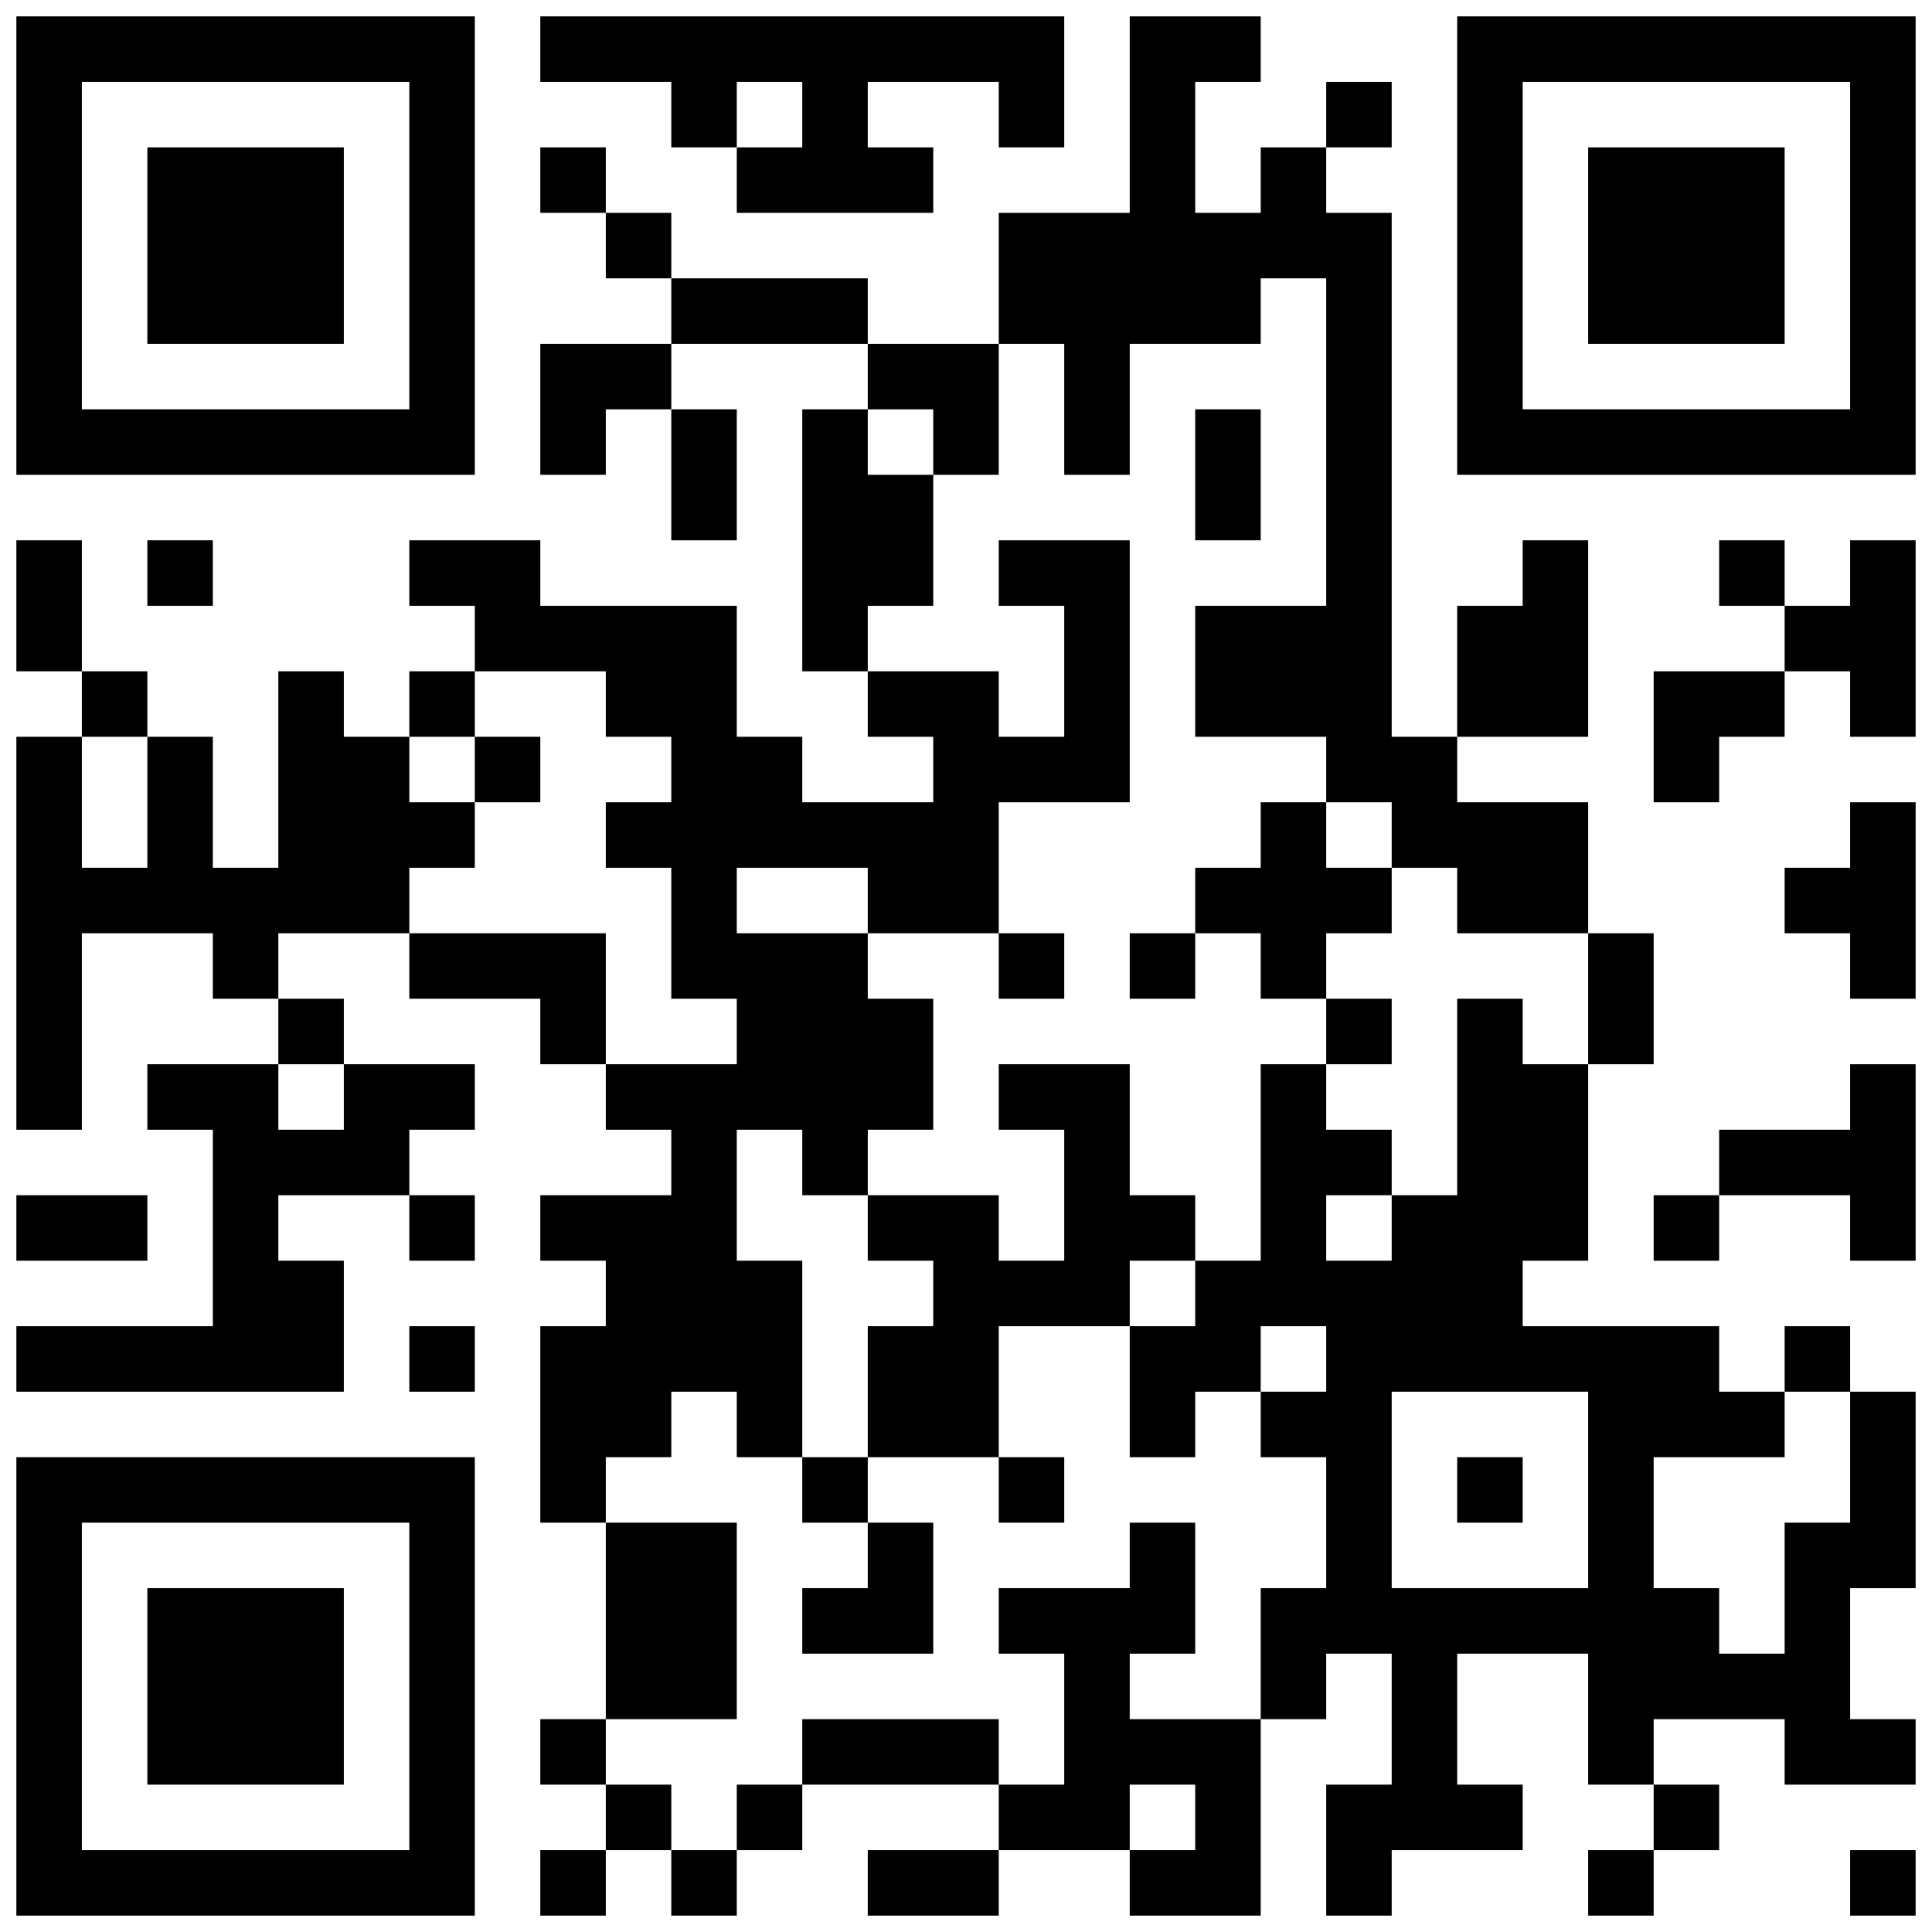
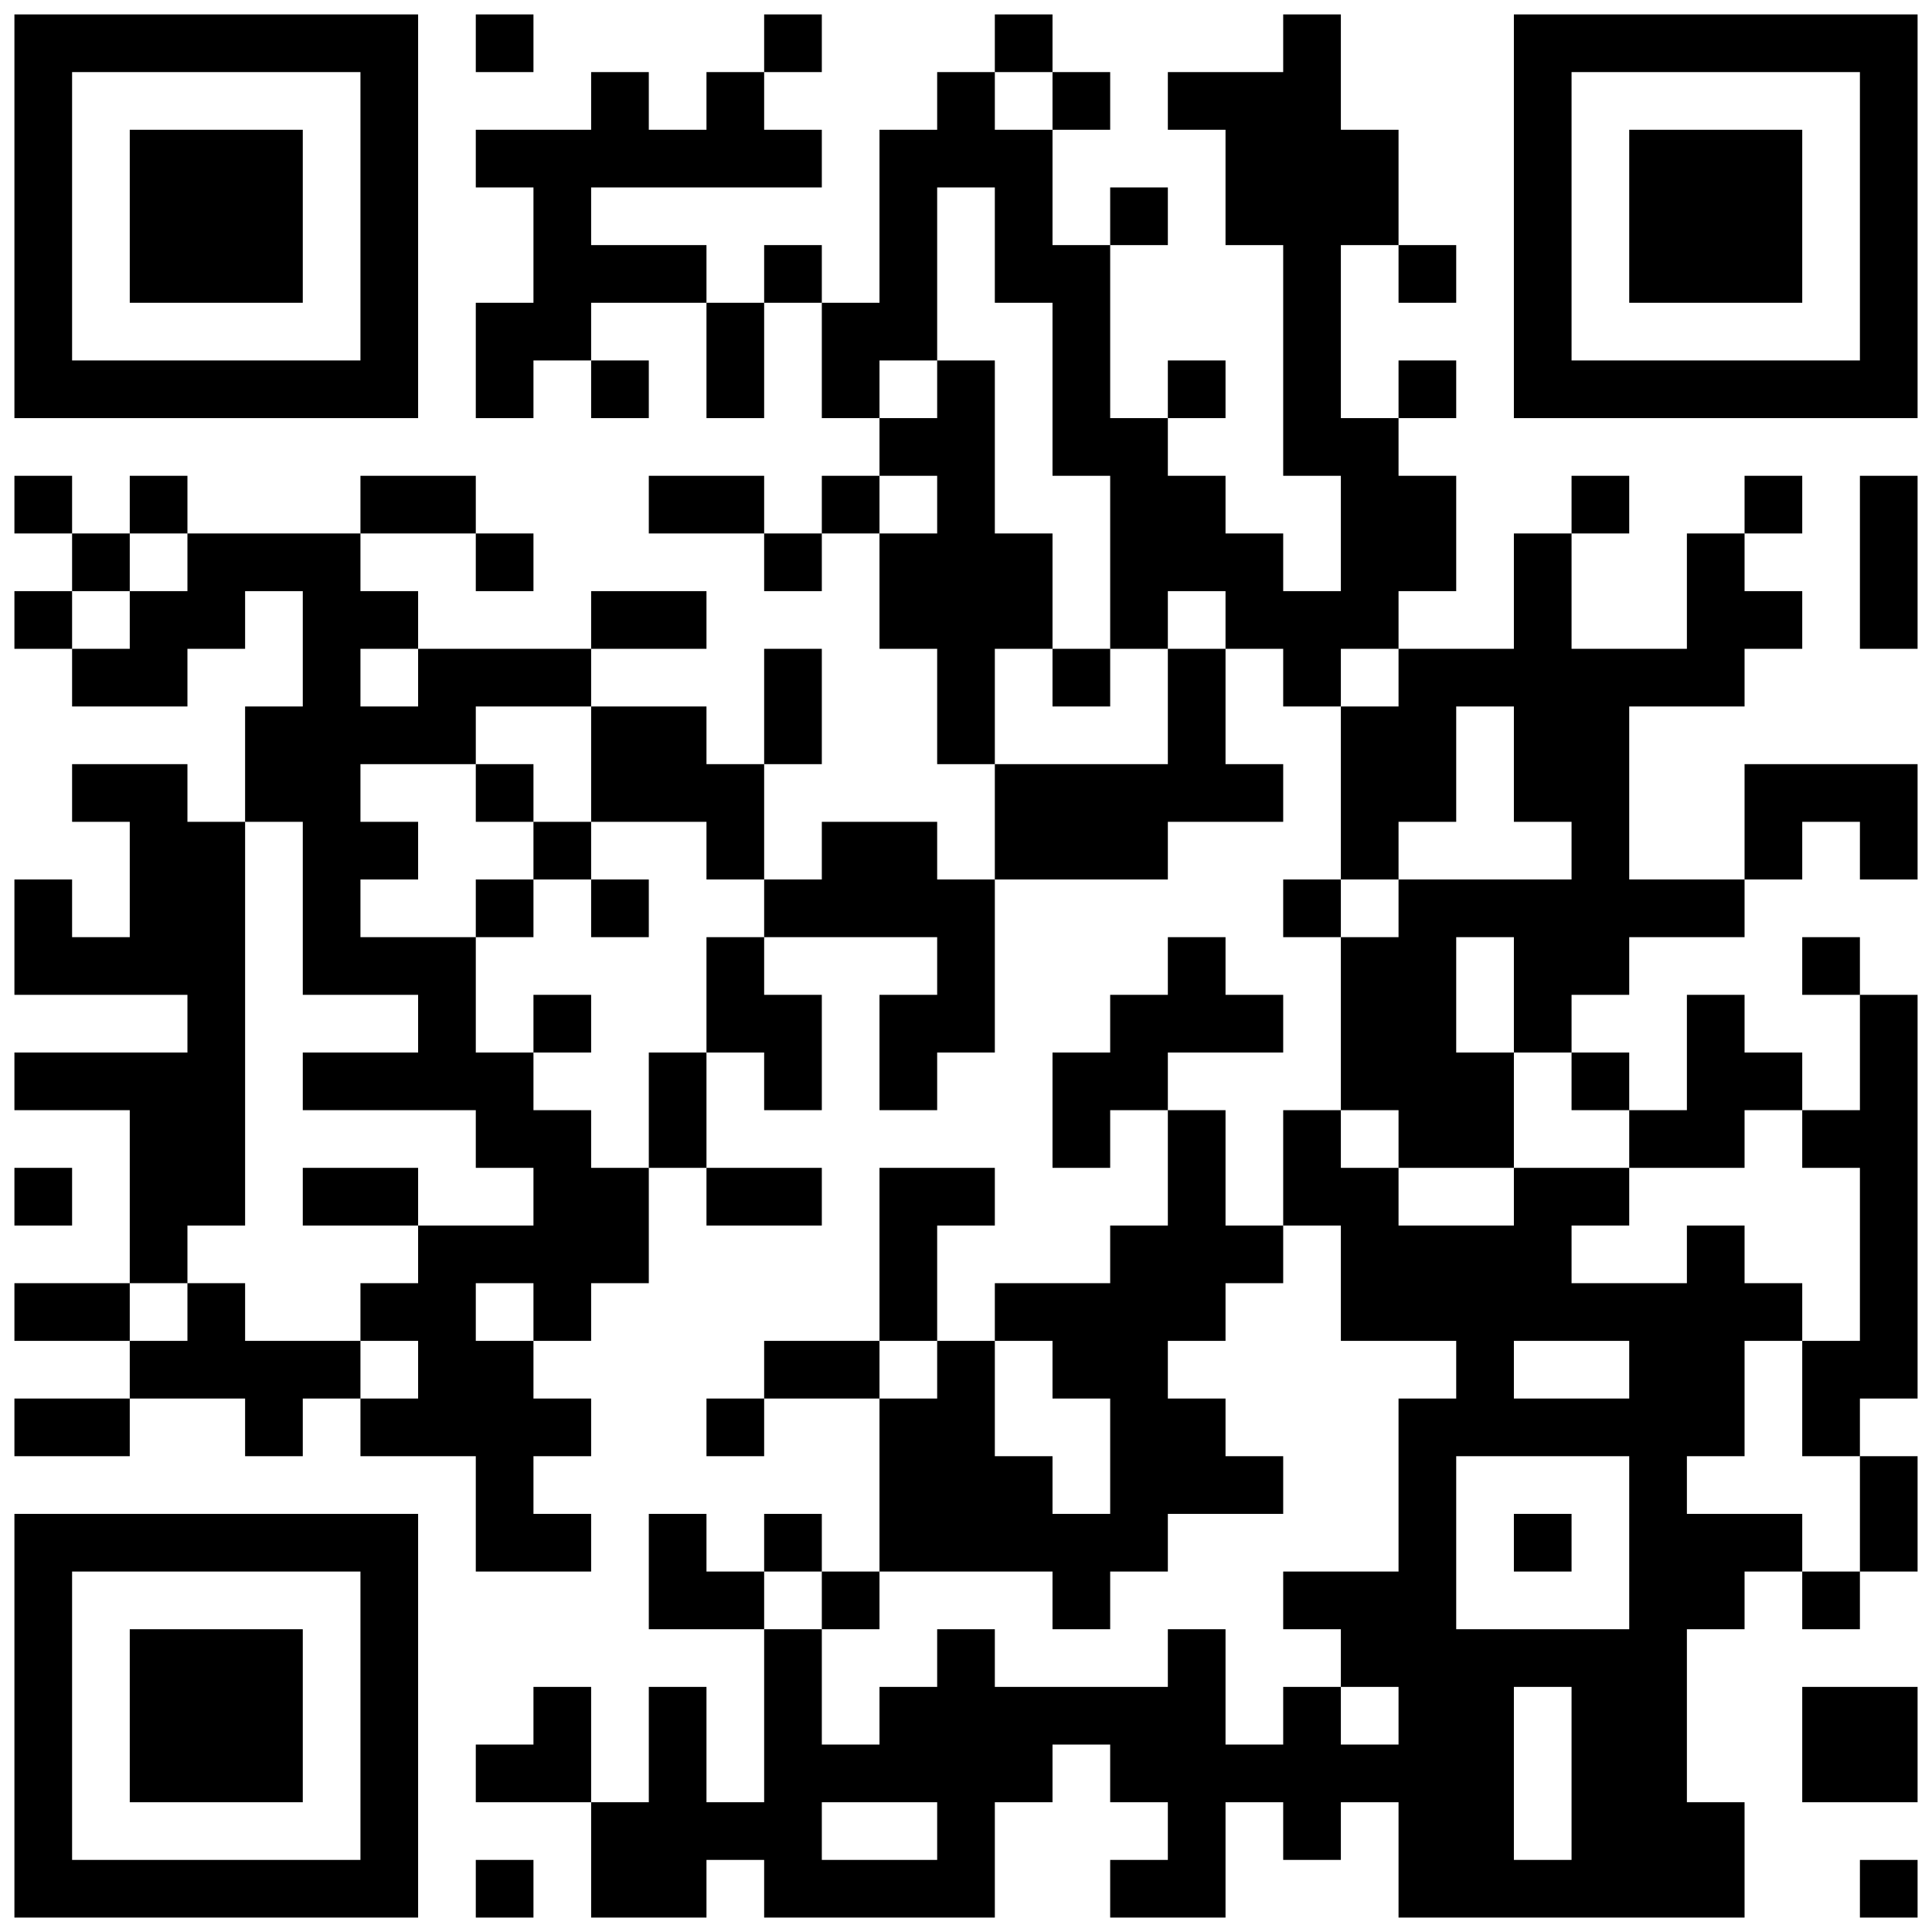
- <svg xmlns="http://www.w3.org/2000/svg" version="1.1" viewBox="0 0 118 118" preserveAspectRatio="xMinYMin meet">
+ <svg xmlns="http://www.w3.org/2000/svg" version="1.1" viewBox="0 0 134 134" preserveAspectRatio="xMinYMin meet">
  <rect width="100%" height="100%" fill="white" cx="0" cy="0" />
-   <path d="M1,1l4,0 0,4 -4,0 0,-4z M5,1l4,0 0,4 -4,0 0,-4z M9,1l4,0 0,4 -4,0 0,-4z M13,1l4,0 0,4 -4,0 0,-4z M17,1l4,0 0,4 -4,0 0,-4z M21,1l4,0 0,4 -4,0 0,-4z M25,1l4,0 0,4 -4,0 0,-4z M33,1l4,0 0,4 -4,0 0,-4z M37,1l4,0 0,4 -4,0 0,-4z M41,1l4,0 0,4 -4,0 0,-4z M45,1l4,0 0,4 -4,0 0,-4z M49,1l4,0 0,4 -4,0 0,-4z M53,1l4,0 0,4 -4,0 0,-4z M57,1l4,0 0,4 -4,0 0,-4z M61,1l4,0 0,4 -4,0 0,-4z M69,1l4,0 0,4 -4,0 0,-4z M73,1l4,0 0,4 -4,0 0,-4z M89,1l4,0 0,4 -4,0 0,-4z M93,1l4,0 0,4 -4,0 0,-4z M97,1l4,0 0,4 -4,0 0,-4z M101,1l4,0 0,4 -4,0 0,-4z M105,1l4,0 0,4 -4,0 0,-4z M109,1l4,0 0,4 -4,0 0,-4z M113,1l4,0 0,4 -4,0 0,-4z M1,5l4,0 0,4 -4,0 0,-4z M25,5l4,0 0,4 -4,0 0,-4z M41,5l4,0 0,4 -4,0 0,-4z M49,5l4,0 0,4 -4,0 0,-4z M61,5l4,0 0,4 -4,0 0,-4z M69,5l4,0 0,4 -4,0 0,-4z M81,5l4,0 0,4 -4,0 0,-4z M89,5l4,0 0,4 -4,0 0,-4z M113,5l4,0 0,4 -4,0 0,-4z M1,9l4,0 0,4 -4,0 0,-4z M9,9l4,0 0,4 -4,0 0,-4z M13,9l4,0 0,4 -4,0 0,-4z M17,9l4,0 0,4 -4,0 0,-4z M25,9l4,0 0,4 -4,0 0,-4z M33,9l4,0 0,4 -4,0 0,-4z M45,9l4,0 0,4 -4,0 0,-4z M49,9l4,0 0,4 -4,0 0,-4z M53,9l4,0 0,4 -4,0 0,-4z M69,9l4,0 0,4 -4,0 0,-4z M77,9l4,0 0,4 -4,0 0,-4z M89,9l4,0 0,4 -4,0 0,-4z M97,9l4,0 0,4 -4,0 0,-4z M101,9l4,0 0,4 -4,0 0,-4z M105,9l4,0 0,4 -4,0 0,-4z M113,9l4,0 0,4 -4,0 0,-4z M1,13l4,0 0,4 -4,0 0,-4z M9,13l4,0 0,4 -4,0 0,-4z M13,13l4,0 0,4 -4,0 0,-4z M17,13l4,0 0,4 -4,0 0,-4z M25,13l4,0 0,4 -4,0 0,-4z M37,13l4,0 0,4 -4,0 0,-4z M61,13l4,0 0,4 -4,0 0,-4z M65,13l4,0 0,4 -4,0 0,-4z M69,13l4,0 0,4 -4,0 0,-4z M73,13l4,0 0,4 -4,0 0,-4z M77,13l4,0 0,4 -4,0 0,-4z M81,13l4,0 0,4 -4,0 0,-4z M89,13l4,0 0,4 -4,0 0,-4z M97,13l4,0 0,4 -4,0 0,-4z M101,13l4,0 0,4 -4,0 0,-4z M105,13l4,0 0,4 -4,0 0,-4z M113,13l4,0 0,4 -4,0 0,-4z M1,17l4,0 0,4 -4,0 0,-4z M9,17l4,0 0,4 -4,0 0,-4z M13,17l4,0 0,4 -4,0 0,-4z M17,17l4,0 0,4 -4,0 0,-4z M25,17l4,0 0,4 -4,0 0,-4z M41,17l4,0 0,4 -4,0 0,-4z M45,17l4,0 0,4 -4,0 0,-4z M49,17l4,0 0,4 -4,0 0,-4z M61,17l4,0 0,4 -4,0 0,-4z M65,17l4,0 0,4 -4,0 0,-4z M69,17l4,0 0,4 -4,0 0,-4z M73,17l4,0 0,4 -4,0 0,-4z M81,17l4,0 0,4 -4,0 0,-4z M89,17l4,0 0,4 -4,0 0,-4z M97,17l4,0 0,4 -4,0 0,-4z M101,17l4,0 0,4 -4,0 0,-4z M105,17l4,0 0,4 -4,0 0,-4z M113,17l4,0 0,4 -4,0 0,-4z M1,21l4,0 0,4 -4,0 0,-4z M25,21l4,0 0,4 -4,0 0,-4z M33,21l4,0 0,4 -4,0 0,-4z M37,21l4,0 0,4 -4,0 0,-4z M53,21l4,0 0,4 -4,0 0,-4z M57,21l4,0 0,4 -4,0 0,-4z M65,21l4,0 0,4 -4,0 0,-4z M81,21l4,0 0,4 -4,0 0,-4z M89,21l4,0 0,4 -4,0 0,-4z M113,21l4,0 0,4 -4,0 0,-4z M1,25l4,0 0,4 -4,0 0,-4z M5,25l4,0 0,4 -4,0 0,-4z M9,25l4,0 0,4 -4,0 0,-4z M13,25l4,0 0,4 -4,0 0,-4z M17,25l4,0 0,4 -4,0 0,-4z M21,25l4,0 0,4 -4,0 0,-4z M25,25l4,0 0,4 -4,0 0,-4z M33,25l4,0 0,4 -4,0 0,-4z M41,25l4,0 0,4 -4,0 0,-4z M49,25l4,0 0,4 -4,0 0,-4z M57,25l4,0 0,4 -4,0 0,-4z M65,25l4,0 0,4 -4,0 0,-4z M73,25l4,0 0,4 -4,0 0,-4z M81,25l4,0 0,4 -4,0 0,-4z M89,25l4,0 0,4 -4,0 0,-4z M93,25l4,0 0,4 -4,0 0,-4z M97,25l4,0 0,4 -4,0 0,-4z M101,25l4,0 0,4 -4,0 0,-4z M105,25l4,0 0,4 -4,0 0,-4z M109,25l4,0 0,4 -4,0 0,-4z M113,25l4,0 0,4 -4,0 0,-4z M41,29l4,0 0,4 -4,0 0,-4z M49,29l4,0 0,4 -4,0 0,-4z M53,29l4,0 0,4 -4,0 0,-4z M73,29l4,0 0,4 -4,0 0,-4z M81,29l4,0 0,4 -4,0 0,-4z M1,33l4,0 0,4 -4,0 0,-4z M9,33l4,0 0,4 -4,0 0,-4z M25,33l4,0 0,4 -4,0 0,-4z M29,33l4,0 0,4 -4,0 0,-4z M49,33l4,0 0,4 -4,0 0,-4z M53,33l4,0 0,4 -4,0 0,-4z M61,33l4,0 0,4 -4,0 0,-4z M65,33l4,0 0,4 -4,0 0,-4z M81,33l4,0 0,4 -4,0 0,-4z M93,33l4,0 0,4 -4,0 0,-4z M105,33l4,0 0,4 -4,0 0,-4z M113,33l4,0 0,4 -4,0 0,-4z M1,37l4,0 0,4 -4,0 0,-4z M29,37l4,0 0,4 -4,0 0,-4z M33,37l4,0 0,4 -4,0 0,-4z M37,37l4,0 0,4 -4,0 0,-4z M41,37l4,0 0,4 -4,0 0,-4z M49,37l4,0 0,4 -4,0 0,-4z M65,37l4,0 0,4 -4,0 0,-4z M73,37l4,0 0,4 -4,0 0,-4z M77,37l4,0 0,4 -4,0 0,-4z M81,37l4,0 0,4 -4,0 0,-4z M89,37l4,0 0,4 -4,0 0,-4z M93,37l4,0 0,4 -4,0 0,-4z M109,37l4,0 0,4 -4,0 0,-4z M113,37l4,0 0,4 -4,0 0,-4z M5,41l4,0 0,4 -4,0 0,-4z M17,41l4,0 0,4 -4,0 0,-4z M25,41l4,0 0,4 -4,0 0,-4z M37,41l4,0 0,4 -4,0 0,-4z M41,41l4,0 0,4 -4,0 0,-4z M53,41l4,0 0,4 -4,0 0,-4z M57,41l4,0 0,4 -4,0 0,-4z M65,41l4,0 0,4 -4,0 0,-4z M73,41l4,0 0,4 -4,0 0,-4z M77,41l4,0 0,4 -4,0 0,-4z M81,41l4,0 0,4 -4,0 0,-4z M89,41l4,0 0,4 -4,0 0,-4z M93,41l4,0 0,4 -4,0 0,-4z M101,41l4,0 0,4 -4,0 0,-4z M105,41l4,0 0,4 -4,0 0,-4z M113,41l4,0 0,4 -4,0 0,-4z M1,45l4,0 0,4 -4,0 0,-4z M9,45l4,0 0,4 -4,0 0,-4z M17,45l4,0 0,4 -4,0 0,-4z M21,45l4,0 0,4 -4,0 0,-4z M29,45l4,0 0,4 -4,0 0,-4z M41,45l4,0 0,4 -4,0 0,-4z M45,45l4,0 0,4 -4,0 0,-4z M57,45l4,0 0,4 -4,0 0,-4z M61,45l4,0 0,4 -4,0 0,-4z M65,45l4,0 0,4 -4,0 0,-4z M81,45l4,0 0,4 -4,0 0,-4z M85,45l4,0 0,4 -4,0 0,-4z M101,45l4,0 0,4 -4,0 0,-4z M1,49l4,0 0,4 -4,0 0,-4z M9,49l4,0 0,4 -4,0 0,-4z M17,49l4,0 0,4 -4,0 0,-4z M21,49l4,0 0,4 -4,0 0,-4z M25,49l4,0 0,4 -4,0 0,-4z M37,49l4,0 0,4 -4,0 0,-4z M41,49l4,0 0,4 -4,0 0,-4z M45,49l4,0 0,4 -4,0 0,-4z M49,49l4,0 0,4 -4,0 0,-4z M53,49l4,0 0,4 -4,0 0,-4z M57,49l4,0 0,4 -4,0 0,-4z M77,49l4,0 0,4 -4,0 0,-4z M85,49l4,0 0,4 -4,0 0,-4z M89,49l4,0 0,4 -4,0 0,-4z M93,49l4,0 0,4 -4,0 0,-4z M113,49l4,0 0,4 -4,0 0,-4z M1,53l4,0 0,4 -4,0 0,-4z M5,53l4,0 0,4 -4,0 0,-4z M9,53l4,0 0,4 -4,0 0,-4z M13,53l4,0 0,4 -4,0 0,-4z M17,53l4,0 0,4 -4,0 0,-4z M21,53l4,0 0,4 -4,0 0,-4z M41,53l4,0 0,4 -4,0 0,-4z M53,53l4,0 0,4 -4,0 0,-4z M57,53l4,0 0,4 -4,0 0,-4z M73,53l4,0 0,4 -4,0 0,-4z M77,53l4,0 0,4 -4,0 0,-4z M81,53l4,0 0,4 -4,0 0,-4z M89,53l4,0 0,4 -4,0 0,-4z M93,53l4,0 0,4 -4,0 0,-4z M109,53l4,0 0,4 -4,0 0,-4z M113,53l4,0 0,4 -4,0 0,-4z M1,57l4,0 0,4 -4,0 0,-4z M13,57l4,0 0,4 -4,0 0,-4z M25,57l4,0 0,4 -4,0 0,-4z M29,57l4,0 0,4 -4,0 0,-4z M33,57l4,0 0,4 -4,0 0,-4z M41,57l4,0 0,4 -4,0 0,-4z M45,57l4,0 0,4 -4,0 0,-4z M49,57l4,0 0,4 -4,0 0,-4z M61,57l4,0 0,4 -4,0 0,-4z M69,57l4,0 0,4 -4,0 0,-4z M77,57l4,0 0,4 -4,0 0,-4z M97,57l4,0 0,4 -4,0 0,-4z M113,57l4,0 0,4 -4,0 0,-4z M1,61l4,0 0,4 -4,0 0,-4z M17,61l4,0 0,4 -4,0 0,-4z M33,61l4,0 0,4 -4,0 0,-4z M45,61l4,0 0,4 -4,0 0,-4z M49,61l4,0 0,4 -4,0 0,-4z M53,61l4,0 0,4 -4,0 0,-4z M81,61l4,0 0,4 -4,0 0,-4z M89,61l4,0 0,4 -4,0 0,-4z M97,61l4,0 0,4 -4,0 0,-4z M1,65l4,0 0,4 -4,0 0,-4z M9,65l4,0 0,4 -4,0 0,-4z M13,65l4,0 0,4 -4,0 0,-4z M21,65l4,0 0,4 -4,0 0,-4z M25,65l4,0 0,4 -4,0 0,-4z M37,65l4,0 0,4 -4,0 0,-4z M41,65l4,0 0,4 -4,0 0,-4z M45,65l4,0 0,4 -4,0 0,-4z M49,65l4,0 0,4 -4,0 0,-4z M53,65l4,0 0,4 -4,0 0,-4z M61,65l4,0 0,4 -4,0 0,-4z M65,65l4,0 0,4 -4,0 0,-4z M77,65l4,0 0,4 -4,0 0,-4z M89,65l4,0 0,4 -4,0 0,-4z M93,65l4,0 0,4 -4,0 0,-4z M113,65l4,0 0,4 -4,0 0,-4z M13,69l4,0 0,4 -4,0 0,-4z M17,69l4,0 0,4 -4,0 0,-4z M21,69l4,0 0,4 -4,0 0,-4z M41,69l4,0 0,4 -4,0 0,-4z M49,69l4,0 0,4 -4,0 0,-4z M65,69l4,0 0,4 -4,0 0,-4z M77,69l4,0 0,4 -4,0 0,-4z M81,69l4,0 0,4 -4,0 0,-4z M89,69l4,0 0,4 -4,0 0,-4z M93,69l4,0 0,4 -4,0 0,-4z M105,69l4,0 0,4 -4,0 0,-4z M109,69l4,0 0,4 -4,0 0,-4z M113,69l4,0 0,4 -4,0 0,-4z M1,73l4,0 0,4 -4,0 0,-4z M5,73l4,0 0,4 -4,0 0,-4z M13,73l4,0 0,4 -4,0 0,-4z M25,73l4,0 0,4 -4,0 0,-4z M33,73l4,0 0,4 -4,0 0,-4z M37,73l4,0 0,4 -4,0 0,-4z M41,73l4,0 0,4 -4,0 0,-4z M53,73l4,0 0,4 -4,0 0,-4z M57,73l4,0 0,4 -4,0 0,-4z M65,73l4,0 0,4 -4,0 0,-4z M69,73l4,0 0,4 -4,0 0,-4z M77,73l4,0 0,4 -4,0 0,-4z M85,73l4,0 0,4 -4,0 0,-4z M89,73l4,0 0,4 -4,0 0,-4z M93,73l4,0 0,4 -4,0 0,-4z M101,73l4,0 0,4 -4,0 0,-4z M113,73l4,0 0,4 -4,0 0,-4z M13,77l4,0 0,4 -4,0 0,-4z M17,77l4,0 0,4 -4,0 0,-4z M37,77l4,0 0,4 -4,0 0,-4z M41,77l4,0 0,4 -4,0 0,-4z M45,77l4,0 0,4 -4,0 0,-4z M57,77l4,0 0,4 -4,0 0,-4z M61,77l4,0 0,4 -4,0 0,-4z M65,77l4,0 0,4 -4,0 0,-4z M73,77l4,0 0,4 -4,0 0,-4z M77,77l4,0 0,4 -4,0 0,-4z M81,77l4,0 0,4 -4,0 0,-4z M85,77l4,0 0,4 -4,0 0,-4z M89,77l4,0 0,4 -4,0 0,-4z M1,81l4,0 0,4 -4,0 0,-4z M5,81l4,0 0,4 -4,0 0,-4z M9,81l4,0 0,4 -4,0 0,-4z M13,81l4,0 0,4 -4,0 0,-4z M17,81l4,0 0,4 -4,0 0,-4z M25,81l4,0 0,4 -4,0 0,-4z M33,81l4,0 0,4 -4,0 0,-4z M37,81l4,0 0,4 -4,0 0,-4z M41,81l4,0 0,4 -4,0 0,-4z M45,81l4,0 0,4 -4,0 0,-4z M53,81l4,0 0,4 -4,0 0,-4z M57,81l4,0 0,4 -4,0 0,-4z M69,81l4,0 0,4 -4,0 0,-4z M73,81l4,0 0,4 -4,0 0,-4z M81,81l4,0 0,4 -4,0 0,-4z M85,81l4,0 0,4 -4,0 0,-4z M89,81l4,0 0,4 -4,0 0,-4z M93,81l4,0 0,4 -4,0 0,-4z M97,81l4,0 0,4 -4,0 0,-4z M101,81l4,0 0,4 -4,0 0,-4z M109,81l4,0 0,4 -4,0 0,-4z M33,85l4,0 0,4 -4,0 0,-4z M37,85l4,0 0,4 -4,0 0,-4z M45,85l4,0 0,4 -4,0 0,-4z M53,85l4,0 0,4 -4,0 0,-4z M57,85l4,0 0,4 -4,0 0,-4z M69,85l4,0 0,4 -4,0 0,-4z M77,85l4,0 0,4 -4,0 0,-4z M81,85l4,0 0,4 -4,0 0,-4z M97,85l4,0 0,4 -4,0 0,-4z M101,85l4,0 0,4 -4,0 0,-4z M105,85l4,0 0,4 -4,0 0,-4z M113,85l4,0 0,4 -4,0 0,-4z M1,89l4,0 0,4 -4,0 0,-4z M5,89l4,0 0,4 -4,0 0,-4z M9,89l4,0 0,4 -4,0 0,-4z M13,89l4,0 0,4 -4,0 0,-4z M17,89l4,0 0,4 -4,0 0,-4z M21,89l4,0 0,4 -4,0 0,-4z M25,89l4,0 0,4 -4,0 0,-4z M33,89l4,0 0,4 -4,0 0,-4z M49,89l4,0 0,4 -4,0 0,-4z M61,89l4,0 0,4 -4,0 0,-4z M81,89l4,0 0,4 -4,0 0,-4z M89,89l4,0 0,4 -4,0 0,-4z M97,89l4,0 0,4 -4,0 0,-4z M113,89l4,0 0,4 -4,0 0,-4z M1,93l4,0 0,4 -4,0 0,-4z M25,93l4,0 0,4 -4,0 0,-4z M37,93l4,0 0,4 -4,0 0,-4z M41,93l4,0 0,4 -4,0 0,-4z M53,93l4,0 0,4 -4,0 0,-4z M69,93l4,0 0,4 -4,0 0,-4z M81,93l4,0 0,4 -4,0 0,-4z M97,93l4,0 0,4 -4,0 0,-4z M109,93l4,0 0,4 -4,0 0,-4z M113,93l4,0 0,4 -4,0 0,-4z M1,97l4,0 0,4 -4,0 0,-4z M9,97l4,0 0,4 -4,0 0,-4z M13,97l4,0 0,4 -4,0 0,-4z M17,97l4,0 0,4 -4,0 0,-4z M25,97l4,0 0,4 -4,0 0,-4z M37,97l4,0 0,4 -4,0 0,-4z M41,97l4,0 0,4 -4,0 0,-4z M49,97l4,0 0,4 -4,0 0,-4z M53,97l4,0 0,4 -4,0 0,-4z M61,97l4,0 0,4 -4,0 0,-4z M65,97l4,0 0,4 -4,0 0,-4z M69,97l4,0 0,4 -4,0 0,-4z M77,97l4,0 0,4 -4,0 0,-4z M81,97l4,0 0,4 -4,0 0,-4z M85,97l4,0 0,4 -4,0 0,-4z M89,97l4,0 0,4 -4,0 0,-4z M93,97l4,0 0,4 -4,0 0,-4z M97,97l4,0 0,4 -4,0 0,-4z M101,97l4,0 0,4 -4,0 0,-4z M109,97l4,0 0,4 -4,0 0,-4z M1,101l4,0 0,4 -4,0 0,-4z M9,101l4,0 0,4 -4,0 0,-4z M13,101l4,0 0,4 -4,0 0,-4z M17,101l4,0 0,4 -4,0 0,-4z M25,101l4,0 0,4 -4,0 0,-4z M37,101l4,0 0,4 -4,0 0,-4z M41,101l4,0 0,4 -4,0 0,-4z M65,101l4,0 0,4 -4,0 0,-4z M77,101l4,0 0,4 -4,0 0,-4z M85,101l4,0 0,4 -4,0 0,-4z M97,101l4,0 0,4 -4,0 0,-4z M101,101l4,0 0,4 -4,0 0,-4z M105,101l4,0 0,4 -4,0 0,-4z M109,101l4,0 0,4 -4,0 0,-4z M1,105l4,0 0,4 -4,0 0,-4z M9,105l4,0 0,4 -4,0 0,-4z M13,105l4,0 0,4 -4,0 0,-4z M17,105l4,0 0,4 -4,0 0,-4z M25,105l4,0 0,4 -4,0 0,-4z M33,105l4,0 0,4 -4,0 0,-4z M49,105l4,0 0,4 -4,0 0,-4z M53,105l4,0 0,4 -4,0 0,-4z M57,105l4,0 0,4 -4,0 0,-4z M65,105l4,0 0,4 -4,0 0,-4z M69,105l4,0 0,4 -4,0 0,-4z M73,105l4,0 0,4 -4,0 0,-4z M85,105l4,0 0,4 -4,0 0,-4z M97,105l4,0 0,4 -4,0 0,-4z M109,105l4,0 0,4 -4,0 0,-4z M113,105l4,0 0,4 -4,0 0,-4z M1,109l4,0 0,4 -4,0 0,-4z M25,109l4,0 0,4 -4,0 0,-4z M37,109l4,0 0,4 -4,0 0,-4z M45,109l4,0 0,4 -4,0 0,-4z M61,109l4,0 0,4 -4,0 0,-4z M65,109l4,0 0,4 -4,0 0,-4z M73,109l4,0 0,4 -4,0 0,-4z M81,109l4,0 0,4 -4,0 0,-4z M85,109l4,0 0,4 -4,0 0,-4z M89,109l4,0 0,4 -4,0 0,-4z M101,109l4,0 0,4 -4,0 0,-4z M1,113l4,0 0,4 -4,0 0,-4z M5,113l4,0 0,4 -4,0 0,-4z M9,113l4,0 0,4 -4,0 0,-4z M13,113l4,0 0,4 -4,0 0,-4z M17,113l4,0 0,4 -4,0 0,-4z M21,113l4,0 0,4 -4,0 0,-4z M25,113l4,0 0,4 -4,0 0,-4z M33,113l4,0 0,4 -4,0 0,-4z M41,113l4,0 0,4 -4,0 0,-4z M53,113l4,0 0,4 -4,0 0,-4z M57,113l4,0 0,4 -4,0 0,-4z M69,113l4,0 0,4 -4,0 0,-4z M73,113l4,0 0,4 -4,0 0,-4z M81,113l4,0 0,4 -4,0 0,-4z M97,113l4,0 0,4 -4,0 0,-4z M113,113l4,0 0,4 -4,0 0,-4z " stroke="transparent" fill="black" />
+   <path d="M1,1l4,0 0,4 -4,0 0,-4z M5,1l4,0 0,4 -4,0 0,-4z M9,1l4,0 0,4 -4,0 0,-4z M13,1l4,0 0,4 -4,0 0,-4z M17,1l4,0 0,4 -4,0 0,-4z M21,1l4,0 0,4 -4,0 0,-4z M25,1l4,0 0,4 -4,0 0,-4z M33,1l4,0 0,4 -4,0 0,-4z M53,1l4,0 0,4 -4,0 0,-4z M69,1l4,0 0,4 -4,0 0,-4z M89,1l4,0 0,4 -4,0 0,-4z M105,1l4,0 0,4 -4,0 0,-4z M109,1l4,0 0,4 -4,0 0,-4z M113,1l4,0 0,4 -4,0 0,-4z M117,1l4,0 0,4 -4,0 0,-4z M121,1l4,0 0,4 -4,0 0,-4z M125,1l4,0 0,4 -4,0 0,-4z M129,1l4,0 0,4 -4,0 0,-4z M1,5l4,0 0,4 -4,0 0,-4z M25,5l4,0 0,4 -4,0 0,-4z M41,5l4,0 0,4 -4,0 0,-4z M49,5l4,0 0,4 -4,0 0,-4z M65,5l4,0 0,4 -4,0 0,-4z M73,5l4,0 0,4 -4,0 0,-4z M81,5l4,0 0,4 -4,0 0,-4z M85,5l4,0 0,4 -4,0 0,-4z M89,5l4,0 0,4 -4,0 0,-4z M105,5l4,0 0,4 -4,0 0,-4z M129,5l4,0 0,4 -4,0 0,-4z M1,9l4,0 0,4 -4,0 0,-4z M9,9l4,0 0,4 -4,0 0,-4z M13,9l4,0 0,4 -4,0 0,-4z M17,9l4,0 0,4 -4,0 0,-4z M25,9l4,0 0,4 -4,0 0,-4z M33,9l4,0 0,4 -4,0 0,-4z M37,9l4,0 0,4 -4,0 0,-4z M41,9l4,0 0,4 -4,0 0,-4z M45,9l4,0 0,4 -4,0 0,-4z M49,9l4,0 0,4 -4,0 0,-4z M53,9l4,0 0,4 -4,0 0,-4z M61,9l4,0 0,4 -4,0 0,-4z M65,9l4,0 0,4 -4,0 0,-4z M69,9l4,0 0,4 -4,0 0,-4z M85,9l4,0 0,4 -4,0 0,-4z M89,9l4,0 0,4 -4,0 0,-4z M93,9l4,0 0,4 -4,0 0,-4z M105,9l4,0 0,4 -4,0 0,-4z M113,9l4,0 0,4 -4,0 0,-4z M117,9l4,0 0,4 -4,0 0,-4z M121,9l4,0 0,4 -4,0 0,-4z M129,9l4,0 0,4 -4,0 0,-4z M1,13l4,0 0,4 -4,0 0,-4z M9,13l4,0 0,4 -4,0 0,-4z M13,13l4,0 0,4 -4,0 0,-4z M17,13l4,0 0,4 -4,0 0,-4z M25,13l4,0 0,4 -4,0 0,-4z M37,13l4,0 0,4 -4,0 0,-4z M61,13l4,0 0,4 -4,0 0,-4z M69,13l4,0 0,4 -4,0 0,-4z M77,13l4,0 0,4 -4,0 0,-4z M85,13l4,0 0,4 -4,0 0,-4z M89,13l4,0 0,4 -4,0 0,-4z M93,13l4,0 0,4 -4,0 0,-4z M105,13l4,0 0,4 -4,0 0,-4z M113,13l4,0 0,4 -4,0 0,-4z M117,13l4,0 0,4 -4,0 0,-4z M121,13l4,0 0,4 -4,0 0,-4z M129,13l4,0 0,4 -4,0 0,-4z M1,17l4,0 0,4 -4,0 0,-4z M9,17l4,0 0,4 -4,0 0,-4z M13,17l4,0 0,4 -4,0 0,-4z M17,17l4,0 0,4 -4,0 0,-4z M25,17l4,0 0,4 -4,0 0,-4z M37,17l4,0 0,4 -4,0 0,-4z M41,17l4,0 0,4 -4,0 0,-4z M45,17l4,0 0,4 -4,0 0,-4z M53,17l4,0 0,4 -4,0 0,-4z M61,17l4,0 0,4 -4,0 0,-4z M69,17l4,0 0,4 -4,0 0,-4z M73,17l4,0 0,4 -4,0 0,-4z M89,17l4,0 0,4 -4,0 0,-4z M97,17l4,0 0,4 -4,0 0,-4z M105,17l4,0 0,4 -4,0 0,-4z M113,17l4,0 0,4 -4,0 0,-4z M117,17l4,0 0,4 -4,0 0,-4z M121,17l4,0 0,4 -4,0 0,-4z M129,17l4,0 0,4 -4,0 0,-4z M1,21l4,0 0,4 -4,0 0,-4z M25,21l4,0 0,4 -4,0 0,-4z M33,21l4,0 0,4 -4,0 0,-4z M37,21l4,0 0,4 -4,0 0,-4z M49,21l4,0 0,4 -4,0 0,-4z M57,21l4,0 0,4 -4,0 0,-4z M61,21l4,0 0,4 -4,0 0,-4z M73,21l4,0 0,4 -4,0 0,-4z M89,21l4,0 0,4 -4,0 0,-4z M105,21l4,0 0,4 -4,0 0,-4z M129,21l4,0 0,4 -4,0 0,-4z M1,25l4,0 0,4 -4,0 0,-4z M5,25l4,0 0,4 -4,0 0,-4z M9,25l4,0 0,4 -4,0 0,-4z M13,25l4,0 0,4 -4,0 0,-4z M17,25l4,0 0,4 -4,0 0,-4z M21,25l4,0 0,4 -4,0 0,-4z M25,25l4,0 0,4 -4,0 0,-4z M33,25l4,0 0,4 -4,0 0,-4z M41,25l4,0 0,4 -4,0 0,-4z M49,25l4,0 0,4 -4,0 0,-4z M57,25l4,0 0,4 -4,0 0,-4z M65,25l4,0 0,4 -4,0 0,-4z M73,25l4,0 0,4 -4,0 0,-4z M81,25l4,0 0,4 -4,0 0,-4z M89,25l4,0 0,4 -4,0 0,-4z M97,25l4,0 0,4 -4,0 0,-4z M105,25l4,0 0,4 -4,0 0,-4z M109,25l4,0 0,4 -4,0 0,-4z M113,25l4,0 0,4 -4,0 0,-4z M117,25l4,0 0,4 -4,0 0,-4z M121,25l4,0 0,4 -4,0 0,-4z M125,25l4,0 0,4 -4,0 0,-4z M129,25l4,0 0,4 -4,0 0,-4z M61,29l4,0 0,4 -4,0 0,-4z M65,29l4,0 0,4 -4,0 0,-4z M73,29l4,0 0,4 -4,0 0,-4z M77,29l4,0 0,4 -4,0 0,-4z M89,29l4,0 0,4 -4,0 0,-4z M93,29l4,0 0,4 -4,0 0,-4z M1,33l4,0 0,4 -4,0 0,-4z M9,33l4,0 0,4 -4,0 0,-4z M25,33l4,0 0,4 -4,0 0,-4z M29,33l4,0 0,4 -4,0 0,-4z M45,33l4,0 0,4 -4,0 0,-4z M49,33l4,0 0,4 -4,0 0,-4z M57,33l4,0 0,4 -4,0 0,-4z M65,33l4,0 0,4 -4,0 0,-4z M77,33l4,0 0,4 -4,0 0,-4z M81,33l4,0 0,4 -4,0 0,-4z M93,33l4,0 0,4 -4,0 0,-4z M97,33l4,0 0,4 -4,0 0,-4z M109,33l4,0 0,4 -4,0 0,-4z M121,33l4,0 0,4 -4,0 0,-4z M129,33l4,0 0,4 -4,0 0,-4z M5,37l4,0 0,4 -4,0 0,-4z M13,37l4,0 0,4 -4,0 0,-4z M17,37l4,0 0,4 -4,0 0,-4z M21,37l4,0 0,4 -4,0 0,-4z M33,37l4,0 0,4 -4,0 0,-4z M53,37l4,0 0,4 -4,0 0,-4z M61,37l4,0 0,4 -4,0 0,-4z M65,37l4,0 0,4 -4,0 0,-4z M69,37l4,0 0,4 -4,0 0,-4z M77,37l4,0 0,4 -4,0 0,-4z M81,37l4,0 0,4 -4,0 0,-4z M85,37l4,0 0,4 -4,0 0,-4z M93,37l4,0 0,4 -4,0 0,-4z M97,37l4,0 0,4 -4,0 0,-4z M105,37l4,0 0,4 -4,0 0,-4z M117,37l4,0 0,4 -4,0 0,-4z M129,37l4,0 0,4 -4,0 0,-4z M1,41l4,0 0,4 -4,0 0,-4z M9,41l4,0 0,4 -4,0 0,-4z M13,41l4,0 0,4 -4,0 0,-4z M21,41l4,0 0,4 -4,0 0,-4z M25,41l4,0 0,4 -4,0 0,-4z M41,41l4,0 0,4 -4,0 0,-4z M45,41l4,0 0,4 -4,0 0,-4z M61,41l4,0 0,4 -4,0 0,-4z M65,41l4,0 0,4 -4,0 0,-4z M69,41l4,0 0,4 -4,0 0,-4z M77,41l4,0 0,4 -4,0 0,-4z M85,41l4,0 0,4 -4,0 0,-4z M89,41l4,0 0,4 -4,0 0,-4z M93,41l4,0 0,4 -4,0 0,-4z M105,41l4,0 0,4 -4,0 0,-4z M117,41l4,0 0,4 -4,0 0,-4z M121,41l4,0 0,4 -4,0 0,-4z M129,41l4,0 0,4 -4,0 0,-4z M5,45l4,0 0,4 -4,0 0,-4z M9,45l4,0 0,4 -4,0 0,-4z M21,45l4,0 0,4 -4,0 0,-4z M29,45l4,0 0,4 -4,0 0,-4z M33,45l4,0 0,4 -4,0 0,-4z M37,45l4,0 0,4 -4,0 0,-4z M53,45l4,0 0,4 -4,0 0,-4z M65,45l4,0 0,4 -4,0 0,-4z M73,45l4,0 0,4 -4,0 0,-4z M81,45l4,0 0,4 -4,0 0,-4z M89,45l4,0 0,4 -4,0 0,-4z M97,45l4,0 0,4 -4,0 0,-4z M101,45l4,0 0,4 -4,0 0,-4z M105,45l4,0 0,4 -4,0 0,-4z M109,45l4,0 0,4 -4,0 0,-4z M113,45l4,0 0,4 -4,0 0,-4z M117,45l4,0 0,4 -4,0 0,-4z M17,49l4,0 0,4 -4,0 0,-4z M21,49l4,0 0,4 -4,0 0,-4z M25,49l4,0 0,4 -4,0 0,-4z M29,49l4,0 0,4 -4,0 0,-4z M41,49l4,0 0,4 -4,0 0,-4z M45,49l4,0 0,4 -4,0 0,-4z M53,49l4,0 0,4 -4,0 0,-4z M65,49l4,0 0,4 -4,0 0,-4z M81,49l4,0 0,4 -4,0 0,-4z M93,49l4,0 0,4 -4,0 0,-4z M97,49l4,0 0,4 -4,0 0,-4z M105,49l4,0 0,4 -4,0 0,-4z M109,49l4,0 0,4 -4,0 0,-4z M5,53l4,0 0,4 -4,0 0,-4z M9,53l4,0 0,4 -4,0 0,-4z M17,53l4,0 0,4 -4,0 0,-4z M21,53l4,0 0,4 -4,0 0,-4z M33,53l4,0 0,4 -4,0 0,-4z M41,53l4,0 0,4 -4,0 0,-4z M45,53l4,0 0,4 -4,0 0,-4z M49,53l4,0 0,4 -4,0 0,-4z M69,53l4,0 0,4 -4,0 0,-4z M73,53l4,0 0,4 -4,0 0,-4z M77,53l4,0 0,4 -4,0 0,-4z M81,53l4,0 0,4 -4,0 0,-4z M85,53l4,0 0,4 -4,0 0,-4z M93,53l4,0 0,4 -4,0 0,-4z M97,53l4,0 0,4 -4,0 0,-4z M105,53l4,0 0,4 -4,0 0,-4z M109,53l4,0 0,4 -4,0 0,-4z M121,53l4,0 0,4 -4,0 0,-4z M125,53l4,0 0,4 -4,0 0,-4z M129,53l4,0 0,4 -4,0 0,-4z M9,57l4,0 0,4 -4,0 0,-4z M13,57l4,0 0,4 -4,0 0,-4z M21,57l4,0 0,4 -4,0 0,-4z M25,57l4,0 0,4 -4,0 0,-4z M37,57l4,0 0,4 -4,0 0,-4z M49,57l4,0 0,4 -4,0 0,-4z M57,57l4,0 0,4 -4,0 0,-4z M61,57l4,0 0,4 -4,0 0,-4z M69,57l4,0 0,4 -4,0 0,-4z M73,57l4,0 0,4 -4,0 0,-4z M77,57l4,0 0,4 -4,0 0,-4z M93,57l4,0 0,4 -4,0 0,-4z M109,57l4,0 0,4 -4,0 0,-4z M121,57l4,0 0,4 -4,0 0,-4z M129,57l4,0 0,4 -4,0 0,-4z M1,61l4,0 0,4 -4,0 0,-4z M9,61l4,0 0,4 -4,0 0,-4z M13,61l4,0 0,4 -4,0 0,-4z M21,61l4,0 0,4 -4,0 0,-4z M33,61l4,0 0,4 -4,0 0,-4z M41,61l4,0 0,4 -4,0 0,-4z M53,61l4,0 0,4 -4,0 0,-4z M57,61l4,0 0,4 -4,0 0,-4z M61,61l4,0 0,4 -4,0 0,-4z M65,61l4,0 0,4 -4,0 0,-4z M89,61l4,0 0,4 -4,0 0,-4z M97,61l4,0 0,4 -4,0 0,-4z M101,61l4,0 0,4 -4,0 0,-4z M105,61l4,0 0,4 -4,0 0,-4z M109,61l4,0 0,4 -4,0 0,-4z M113,61l4,0 0,4 -4,0 0,-4z M117,61l4,0 0,4 -4,0 0,-4z M1,65l4,0 0,4 -4,0 0,-4z M5,65l4,0 0,4 -4,0 0,-4z M9,65l4,0 0,4 -4,0 0,-4z M13,65l4,0 0,4 -4,0 0,-4z M21,65l4,0 0,4 -4,0 0,-4z M25,65l4,0 0,4 -4,0 0,-4z M29,65l4,0 0,4 -4,0 0,-4z M49,65l4,0 0,4 -4,0 0,-4z M65,65l4,0 0,4 -4,0 0,-4z M81,65l4,0 0,4 -4,0 0,-4z M93,65l4,0 0,4 -4,0 0,-4z M97,65l4,0 0,4 -4,0 0,-4z M105,65l4,0 0,4 -4,0 0,-4z M109,65l4,0 0,4 -4,0 0,-4z M125,65l4,0 0,4 -4,0 0,-4z M13,69l4,0 0,4 -4,0 0,-4z M29,69l4,0 0,4 -4,0 0,-4z M37,69l4,0 0,4 -4,0 0,-4z M49,69l4,0 0,4 -4,0 0,-4z M53,69l4,0 0,4 -4,0 0,-4z M61,69l4,0 0,4 -4,0 0,-4z M65,69l4,0 0,4 -4,0 0,-4z M77,69l4,0 0,4 -4,0 0,-4z M81,69l4,0 0,4 -4,0 0,-4z M85,69l4,0 0,4 -4,0 0,-4z M93,69l4,0 0,4 -4,0 0,-4z M97,69l4,0 0,4 -4,0 0,-4z M105,69l4,0 0,4 -4,0 0,-4z M117,69l4,0 0,4 -4,0 0,-4z M129,69l4,0 0,4 -4,0 0,-4z M1,73l4,0 0,4 -4,0 0,-4z M5,73l4,0 0,4 -4,0 0,-4z M9,73l4,0 0,4 -4,0 0,-4z M13,73l4,0 0,4 -4,0 0,-4z M21,73l4,0 0,4 -4,0 0,-4z M25,73l4,0 0,4 -4,0 0,-4z M29,73l4,0 0,4 -4,0 0,-4z M33,73l4,0 0,4 -4,0 0,-4z M45,73l4,0 0,4 -4,0 0,-4z M53,73l4,0 0,4 -4,0 0,-4z M61,73l4,0 0,4 -4,0 0,-4z M73,73l4,0 0,4 -4,0 0,-4z M77,73l4,0 0,4 -4,0 0,-4z M93,73l4,0 0,4 -4,0 0,-4z M97,73l4,0 0,4 -4,0 0,-4z M101,73l4,0 0,4 -4,0 0,-4z M109,73l4,0 0,4 -4,0 0,-4z M117,73l4,0 0,4 -4,0 0,-4z M121,73l4,0 0,4 -4,0 0,-4z M129,73l4,0 0,4 -4,0 0,-4z M9,77l4,0 0,4 -4,0 0,-4z M13,77l4,0 0,4 -4,0 0,-4z M33,77l4,0 0,4 -4,0 0,-4z M37,77l4,0 0,4 -4,0 0,-4z M45,77l4,0 0,4 -4,0 0,-4z M73,77l4,0 0,4 -4,0 0,-4z M81,77l4,0 0,4 -4,0 0,-4z M89,77l4,0 0,4 -4,0 0,-4z M97,77l4,0 0,4 -4,0 0,-4z M101,77l4,0 0,4 -4,0 0,-4z M113,77l4,0 0,4 -4,0 0,-4z M117,77l4,0 0,4 -4,0 0,-4z M125,77l4,0 0,4 -4,0 0,-4z M129,77l4,0 0,4 -4,0 0,-4z M1,81l4,0 0,4 -4,0 0,-4z M9,81l4,0 0,4 -4,0 0,-4z M13,81l4,0 0,4 -4,0 0,-4z M21,81l4,0 0,4 -4,0 0,-4z M25,81l4,0 0,4 -4,0 0,-4z M37,81l4,0 0,4 -4,0 0,-4z M41,81l4,0 0,4 -4,0 0,-4z M49,81l4,0 0,4 -4,0 0,-4z M53,81l4,0 0,4 -4,0 0,-4z M61,81l4,0 0,4 -4,0 0,-4z M65,81l4,0 0,4 -4,0 0,-4z M81,81l4,0 0,4 -4,0 0,-4z M89,81l4,0 0,4 -4,0 0,-4z M93,81l4,0 0,4 -4,0 0,-4z M105,81l4,0 0,4 -4,0 0,-4z M109,81l4,0 0,4 -4,0 0,-4z M129,81l4,0 0,4 -4,0 0,-4z M9,85l4,0 0,4 -4,0 0,-4z M29,85l4,0 0,4 -4,0 0,-4z M33,85l4,0 0,4 -4,0 0,-4z M37,85l4,0 0,4 -4,0 0,-4z M41,85l4,0 0,4 -4,0 0,-4z M61,85l4,0 0,4 -4,0 0,-4z M77,85l4,0 0,4 -4,0 0,-4z M81,85l4,0 0,4 -4,0 0,-4z M85,85l4,0 0,4 -4,0 0,-4z M93,85l4,0 0,4 -4,0 0,-4z M97,85l4,0 0,4 -4,0 0,-4z M101,85l4,0 0,4 -4,0 0,-4z M105,85l4,0 0,4 -4,0 0,-4z M117,85l4,0 0,4 -4,0 0,-4z M129,85l4,0 0,4 -4,0 0,-4z M1,89l4,0 0,4 -4,0 0,-4z M5,89l4,0 0,4 -4,0 0,-4z M13,89l4,0 0,4 -4,0 0,-4z M25,89l4,0 0,4 -4,0 0,-4z M29,89l4,0 0,4 -4,0 0,-4z M37,89l4,0 0,4 -4,0 0,-4z M61,89l4,0 0,4 -4,0 0,-4z M69,89l4,0 0,4 -4,0 0,-4z M73,89l4,0 0,4 -4,0 0,-4z M77,89l4,0 0,4 -4,0 0,-4z M81,89l4,0 0,4 -4,0 0,-4z M93,89l4,0 0,4 -4,0 0,-4z M97,89l4,0 0,4 -4,0 0,-4z M101,89l4,0 0,4 -4,0 0,-4z M105,89l4,0 0,4 -4,0 0,-4z M109,89l4,0 0,4 -4,0 0,-4z M113,89l4,0 0,4 -4,0 0,-4z M117,89l4,0 0,4 -4,0 0,-4z M121,89l4,0 0,4 -4,0 0,-4z M129,89l4,0 0,4 -4,0 0,-4z M9,93l4,0 0,4 -4,0 0,-4z M13,93l4,0 0,4 -4,0 0,-4z M17,93l4,0 0,4 -4,0 0,-4z M21,93l4,0 0,4 -4,0 0,-4z M29,93l4,0 0,4 -4,0 0,-4z M33,93l4,0 0,4 -4,0 0,-4z M53,93l4,0 0,4 -4,0 0,-4z M57,93l4,0 0,4 -4,0 0,-4z M65,93l4,0 0,4 -4,0 0,-4z M73,93l4,0 0,4 -4,0 0,-4z M77,93l4,0 0,4 -4,0 0,-4z M101,93l4,0 0,4 -4,0 0,-4z M113,93l4,0 0,4 -4,0 0,-4z M117,93l4,0 0,4 -4,0 0,-4z M125,93l4,0 0,4 -4,0 0,-4z M129,93l4,0 0,4 -4,0 0,-4z M1,97l4,0 0,4 -4,0 0,-4z M5,97l4,0 0,4 -4,0 0,-4z M17,97l4,0 0,4 -4,0 0,-4z M25,97l4,0 0,4 -4,0 0,-4z M29,97l4,0 0,4 -4,0 0,-4z M33,97l4,0 0,4 -4,0 0,-4z M37,97l4,0 0,4 -4,0 0,-4z M49,97l4,0 0,4 -4,0 0,-4z M61,97l4,0 0,4 -4,0 0,-4z M65,97l4,0 0,4 -4,0 0,-4z M77,97l4,0 0,4 -4,0 0,-4z M81,97l4,0 0,4 -4,0 0,-4z M97,97l4,0 0,4 -4,0 0,-4z M101,97l4,0 0,4 -4,0 0,-4z M105,97l4,0 0,4 -4,0 0,-4z M109,97l4,0 0,4 -4,0 0,-4z M113,97l4,0 0,4 -4,0 0,-4z M117,97l4,0 0,4 -4,0 0,-4z M125,97l4,0 0,4 -4,0 0,-4z M33,101l4,0 0,4 -4,0 0,-4z M61,101l4,0 0,4 -4,0 0,-4z M65,101l4,0 0,4 -4,0 0,-4z M69,101l4,0 0,4 -4,0 0,-4z M77,101l4,0 0,4 -4,0 0,-4z M81,101l4,0 0,4 -4,0 0,-4z M85,101l4,0 0,4 -4,0 0,-4z M97,101l4,0 0,4 -4,0 0,-4z M113,101l4,0 0,4 -4,0 0,-4z M129,101l4,0 0,4 -4,0 0,-4z M1,105l4,0 0,4 -4,0 0,-4z M5,105l4,0 0,4 -4,0 0,-4z M9,105l4,0 0,4 -4,0 0,-4z M13,105l4,0 0,4 -4,0 0,-4z M17,105l4,0 0,4 -4,0 0,-4z M21,105l4,0 0,4 -4,0 0,-4z M25,105l4,0 0,4 -4,0 0,-4z M33,105l4,0 0,4 -4,0 0,-4z M37,105l4,0 0,4 -4,0 0,-4z M45,105l4,0 0,4 -4,0 0,-4z M53,105l4,0 0,4 -4,0 0,-4z M61,105l4,0 0,4 -4,0 0,-4z M65,105l4,0 0,4 -4,0 0,-4z M69,105l4,0 0,4 -4,0 0,-4z M73,105l4,0 0,4 -4,0 0,-4z M77,105l4,0 0,4 -4,0 0,-4z M97,105l4,0 0,4 -4,0 0,-4z M105,105l4,0 0,4 -4,0 0,-4z M113,105l4,0 0,4 -4,0 0,-4z M117,105l4,0 0,4 -4,0 0,-4z M121,105l4,0 0,4 -4,0 0,-4z M129,105l4,0 0,4 -4,0 0,-4z M1,109l4,0 0,4 -4,0 0,-4z M25,109l4,0 0,4 -4,0 0,-4z M45,109l4,0 0,4 -4,0 0,-4z M49,109l4,0 0,4 -4,0 0,-4z M57,109l4,0 0,4 -4,0 0,-4z M73,109l4,0 0,4 -4,0 0,-4z M89,109l4,0 0,4 -4,0 0,-4z M93,109l4,0 0,4 -4,0 0,-4z M97,109l4,0 0,4 -4,0 0,-4z M113,109l4,0 0,4 -4,0 0,-4z M117,109l4,0 0,4 -4,0 0,-4z M125,109l4,0 0,4 -4,0 0,-4z M1,113l4,0 0,4 -4,0 0,-4z M9,113l4,0 0,4 -4,0 0,-4z M13,113l4,0 0,4 -4,0 0,-4z M17,113l4,0 0,4 -4,0 0,-4z M25,113l4,0 0,4 -4,0 0,-4z M53,113l4,0 0,4 -4,0 0,-4z M65,113l4,0 0,4 -4,0 0,-4z M81,113l4,0 0,4 -4,0 0,-4z M93,113l4,0 0,4 -4,0 0,-4z M97,113l4,0 0,4 -4,0 0,-4z M101,113l4,0 0,4 -4,0 0,-4z M105,113l4,0 0,4 -4,0 0,-4z M109,113l4,0 0,4 -4,0 0,-4z M113,113l4,0 0,4 -4,0 0,-4z M1,117l4,0 0,4 -4,0 0,-4z M9,117l4,0 0,4 -4,0 0,-4z M13,117l4,0 0,4 -4,0 0,-4z M17,117l4,0 0,4 -4,0 0,-4z M25,117l4,0 0,4 -4,0 0,-4z M37,117l4,0 0,4 -4,0 0,-4z M45,117l4,0 0,4 -4,0 0,-4z M53,117l4,0 0,4 -4,0 0,-4z M61,117l4,0 0,4 -4,0 0,-4z M65,117l4,0 0,4 -4,0 0,-4z M69,117l4,0 0,4 -4,0 0,-4z M73,117l4,0 0,4 -4,0 0,-4z M77,117l4,0 0,4 -4,0 0,-4z M81,117l4,0 0,4 -4,0 0,-4z M89,117l4,0 0,4 -4,0 0,-4z M97,117l4,0 0,4 -4,0 0,-4z M101,117l4,0 0,4 -4,0 0,-4z M109,117l4,0 0,4 -4,0 0,-4z M113,117l4,0 0,4 -4,0 0,-4z M125,117l4,0 0,4 -4,0 0,-4z M129,117l4,0 0,4 -4,0 0,-4z M1,121l4,0 0,4 -4,0 0,-4z M9,121l4,0 0,4 -4,0 0,-4z M13,121l4,0 0,4 -4,0 0,-4z M17,121l4,0 0,4 -4,0 0,-4z M25,121l4,0 0,4 -4,0 0,-4z M33,121l4,0 0,4 -4,0 0,-4z M37,121l4,0 0,4 -4,0 0,-4z M45,121l4,0 0,4 -4,0 0,-4z M53,121l4,0 0,4 -4,0 0,-4z M57,121l4,0 0,4 -4,0 0,-4z M61,121l4,0 0,4 -4,0 0,-4z M65,121l4,0 0,4 -4,0 0,-4z M69,121l4,0 0,4 -4,0 0,-4z M77,121l4,0 0,4 -4,0 0,-4z M81,121l4,0 0,4 -4,0 0,-4z M85,121l4,0 0,4 -4,0 0,-4z M89,121l4,0 0,4 -4,0 0,-4z M93,121l4,0 0,4 -4,0 0,-4z M97,121l4,0 0,4 -4,0 0,-4z M101,121l4,0 0,4 -4,0 0,-4z M109,121l4,0 0,4 -4,0 0,-4z M113,121l4,0 0,4 -4,0 0,-4z M125,121l4,0 0,4 -4,0 0,-4z M129,121l4,0 0,4 -4,0 0,-4z M1,125l4,0 0,4 -4,0 0,-4z M25,125l4,0 0,4 -4,0 0,-4z M41,125l4,0 0,4 -4,0 0,-4z M45,125l4,0 0,4 -4,0 0,-4z M49,125l4,0 0,4 -4,0 0,-4z M53,125l4,0 0,4 -4,0 0,-4z M65,125l4,0 0,4 -4,0 0,-4z M81,125l4,0 0,4 -4,0 0,-4z M89,125l4,0 0,4 -4,0 0,-4z M97,125l4,0 0,4 -4,0 0,-4z M101,125l4,0 0,4 -4,0 0,-4z M109,125l4,0 0,4 -4,0 0,-4z M113,125l4,0 0,4 -4,0 0,-4z M117,125l4,0 0,4 -4,0 0,-4z M1,129l4,0 0,4 -4,0 0,-4z M5,129l4,0 0,4 -4,0 0,-4z M9,129l4,0 0,4 -4,0 0,-4z M13,129l4,0 0,4 -4,0 0,-4z M17,129l4,0 0,4 -4,0 0,-4z M21,129l4,0 0,4 -4,0 0,-4z M25,129l4,0 0,4 -4,0 0,-4z M33,129l4,0 0,4 -4,0 0,-4z M41,129l4,0 0,4 -4,0 0,-4z M45,129l4,0 0,4 -4,0 0,-4z M53,129l4,0 0,4 -4,0 0,-4z M57,129l4,0 0,4 -4,0 0,-4z M61,129l4,0 0,4 -4,0 0,-4z M65,129l4,0 0,4 -4,0 0,-4z M77,129l4,0 0,4 -4,0 0,-4z M81,129l4,0 0,4 -4,0 0,-4z M97,129l4,0 0,4 -4,0 0,-4z M101,129l4,0 0,4 -4,0 0,-4z M105,129l4,0 0,4 -4,0 0,-4z M109,129l4,0 0,4 -4,0 0,-4z M113,129l4,0 0,4 -4,0 0,-4z M117,129l4,0 0,4 -4,0 0,-4z M129,129l4,0 0,4 -4,0 0,-4z " stroke="transparent" fill="black" />
</svg>
